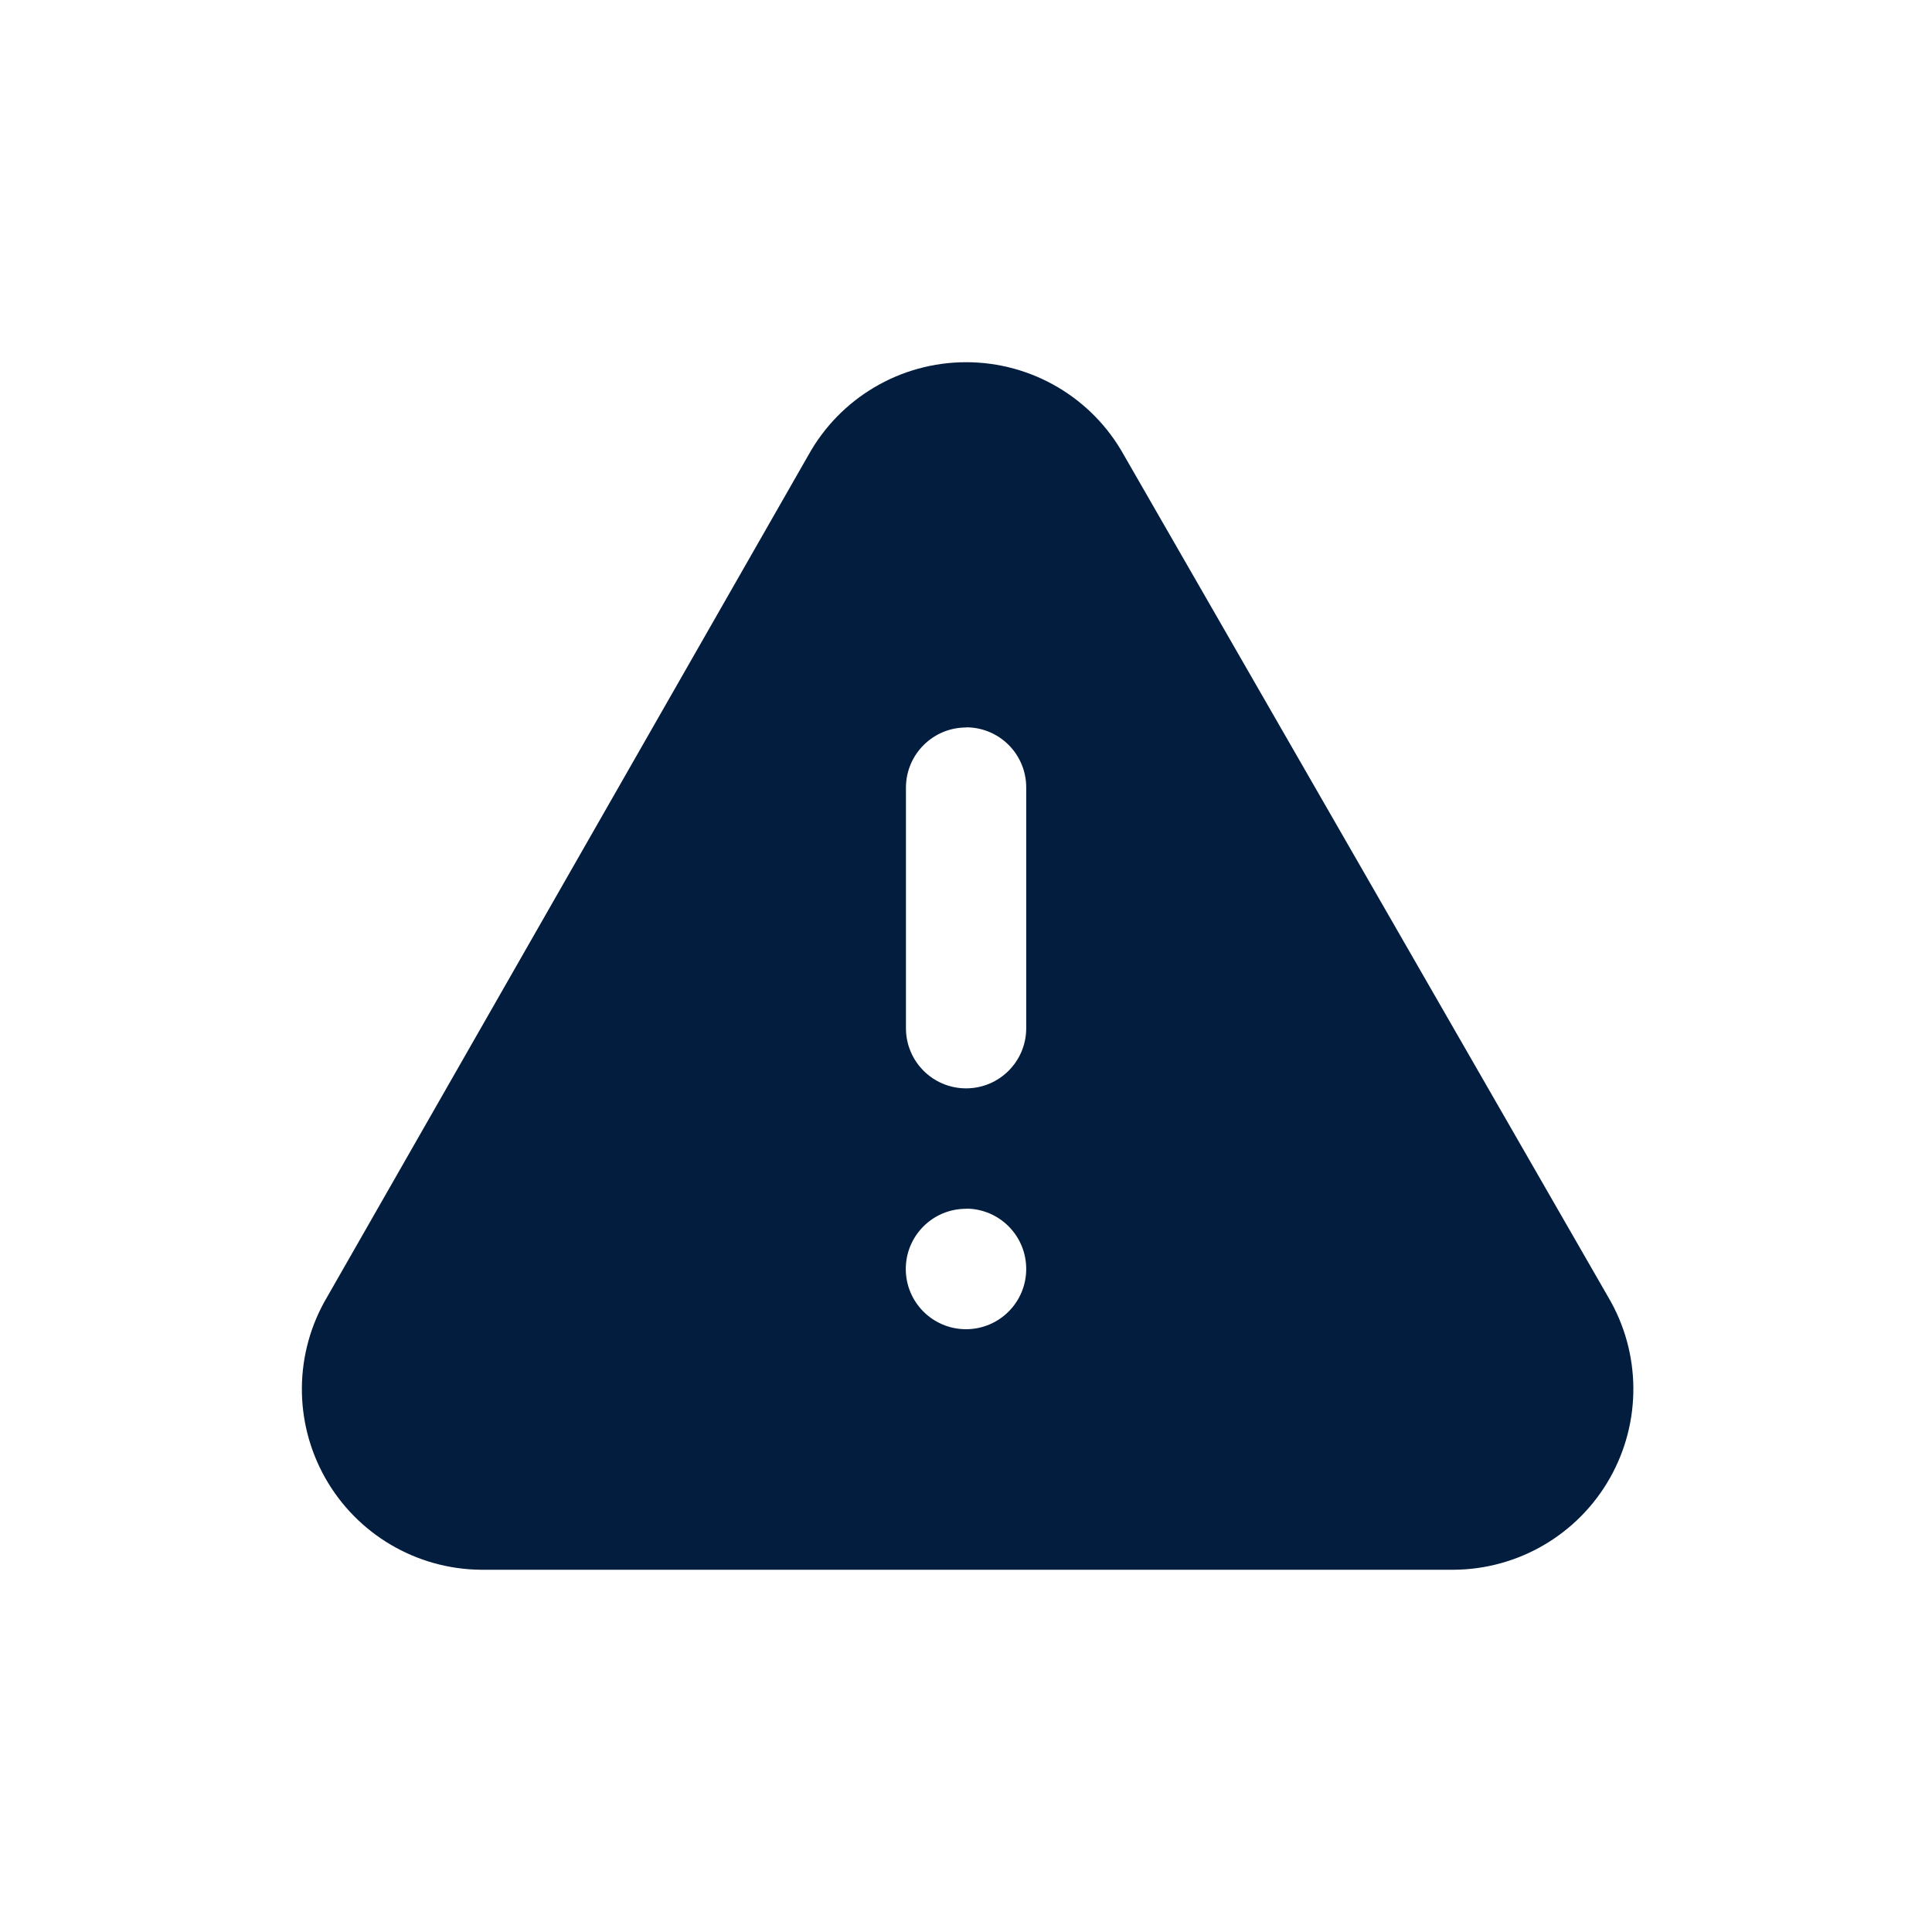
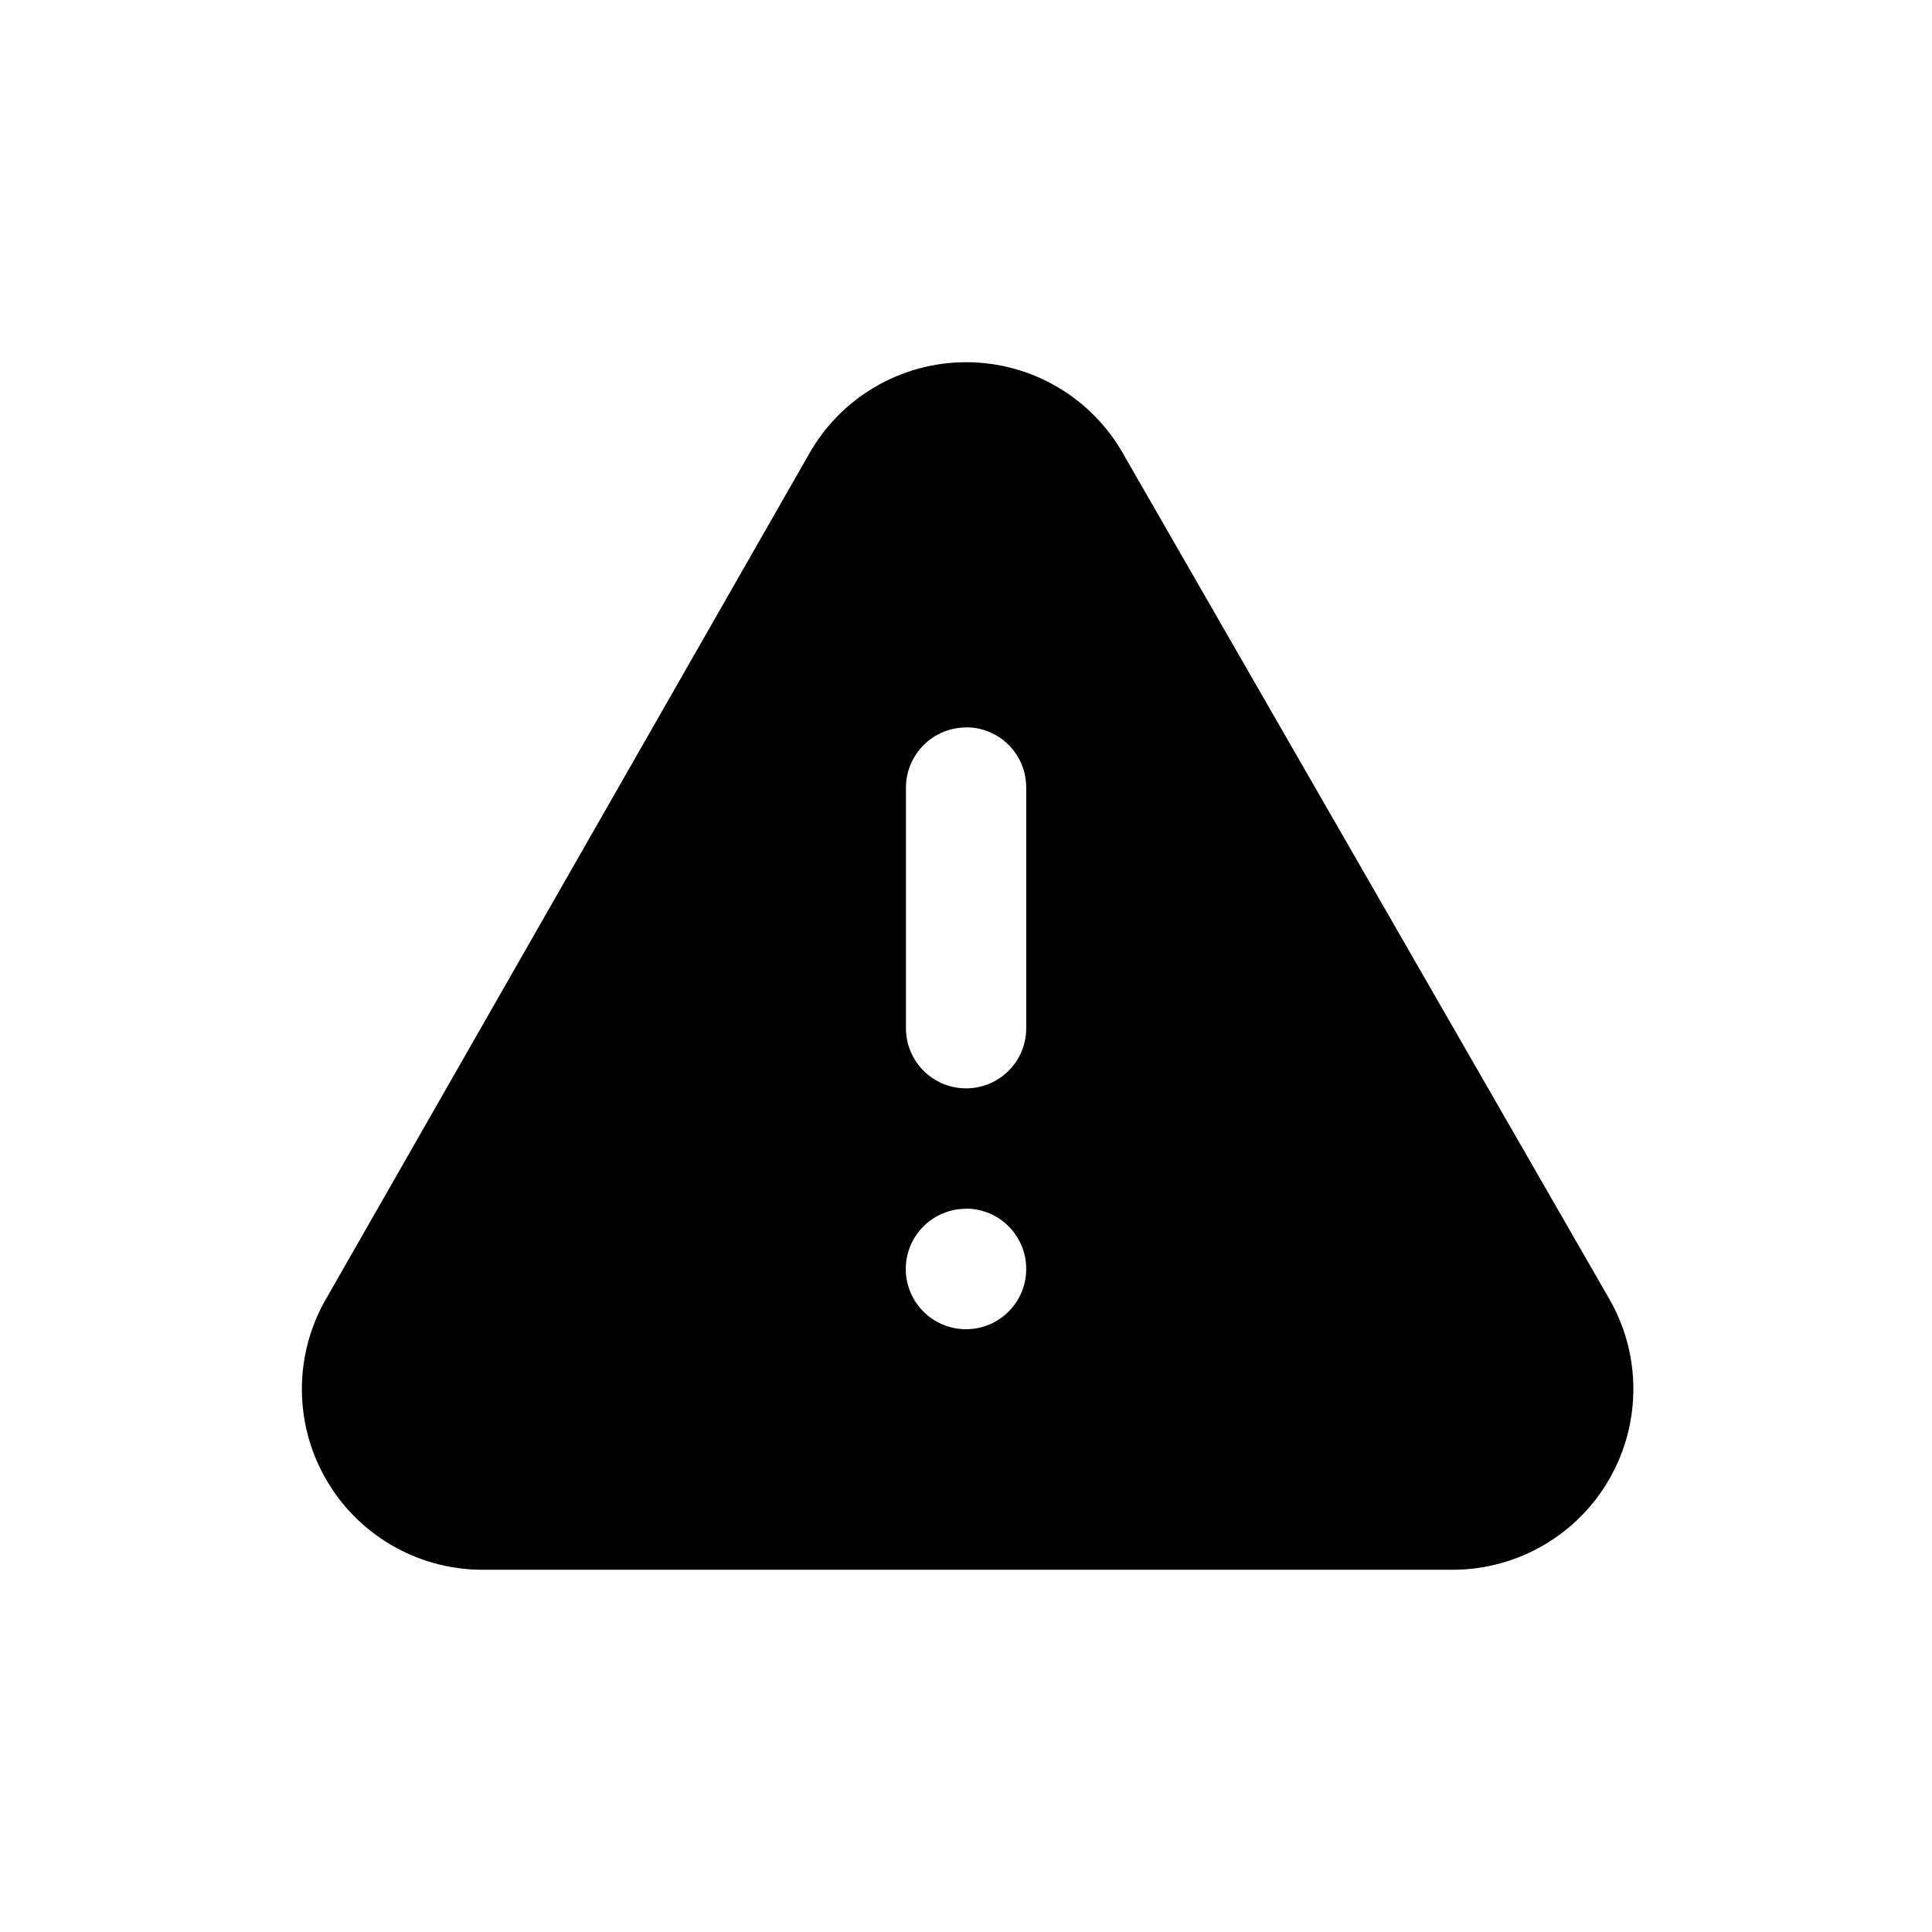
<svg xmlns="http://www.w3.org/2000/svg" id="warning_circle_filled" data-name="warning circle filled" width="24" height="24" viewBox="0 0 24 24">
-   <rect id="Shape" width="24" height="24" fill="#021d3d" opacity="0" />
-   <path id="Subtraction_32" data-name="Subtraction 32" d="M20824.307,17452h-12.082a2.244,2.244,0,0,1-1.912-3.387l5.979-10.459a2.241,2.241,0,0,1,3.92,0l6.016,10.459a2.245,2.245,0,0,1-1.92,3.387Zm-6.055-4.484a.748.748,0,1,0,.746.748A.749.749,0,0,0,20818.252,17447.514Zm0-5.979a.748.748,0,0,0-.748.746v2.99a.747.747,0,1,0,1.494,0v-2.99A.746.746,0,0,0,20818.252,17441.535Z" transform="translate(-20806.25 -17432.5)" fill="#021d3d" />
+   <rect id="Shape" width="24" height="24" opacity="0" />
+   <path id="Subtraction_32" data-name="Subtraction 32" d="M20824.307,17452h-12.082a2.244,2.244,0,0,1-1.912-3.387l5.979-10.459a2.241,2.241,0,0,1,3.92,0l6.016,10.459a2.245,2.245,0,0,1-1.92,3.387Zm-6.055-4.484a.748.748,0,1,0,.746.748A.749.749,0,0,0,20818.252,17447.514Zm0-5.979a.748.748,0,0,0-.748.746v2.99a.747.747,0,1,0,1.494,0v-2.99A.746.746,0,0,0,20818.252,17441.535Z" transform="translate(-20806.25 -17432.5)" />
</svg>
